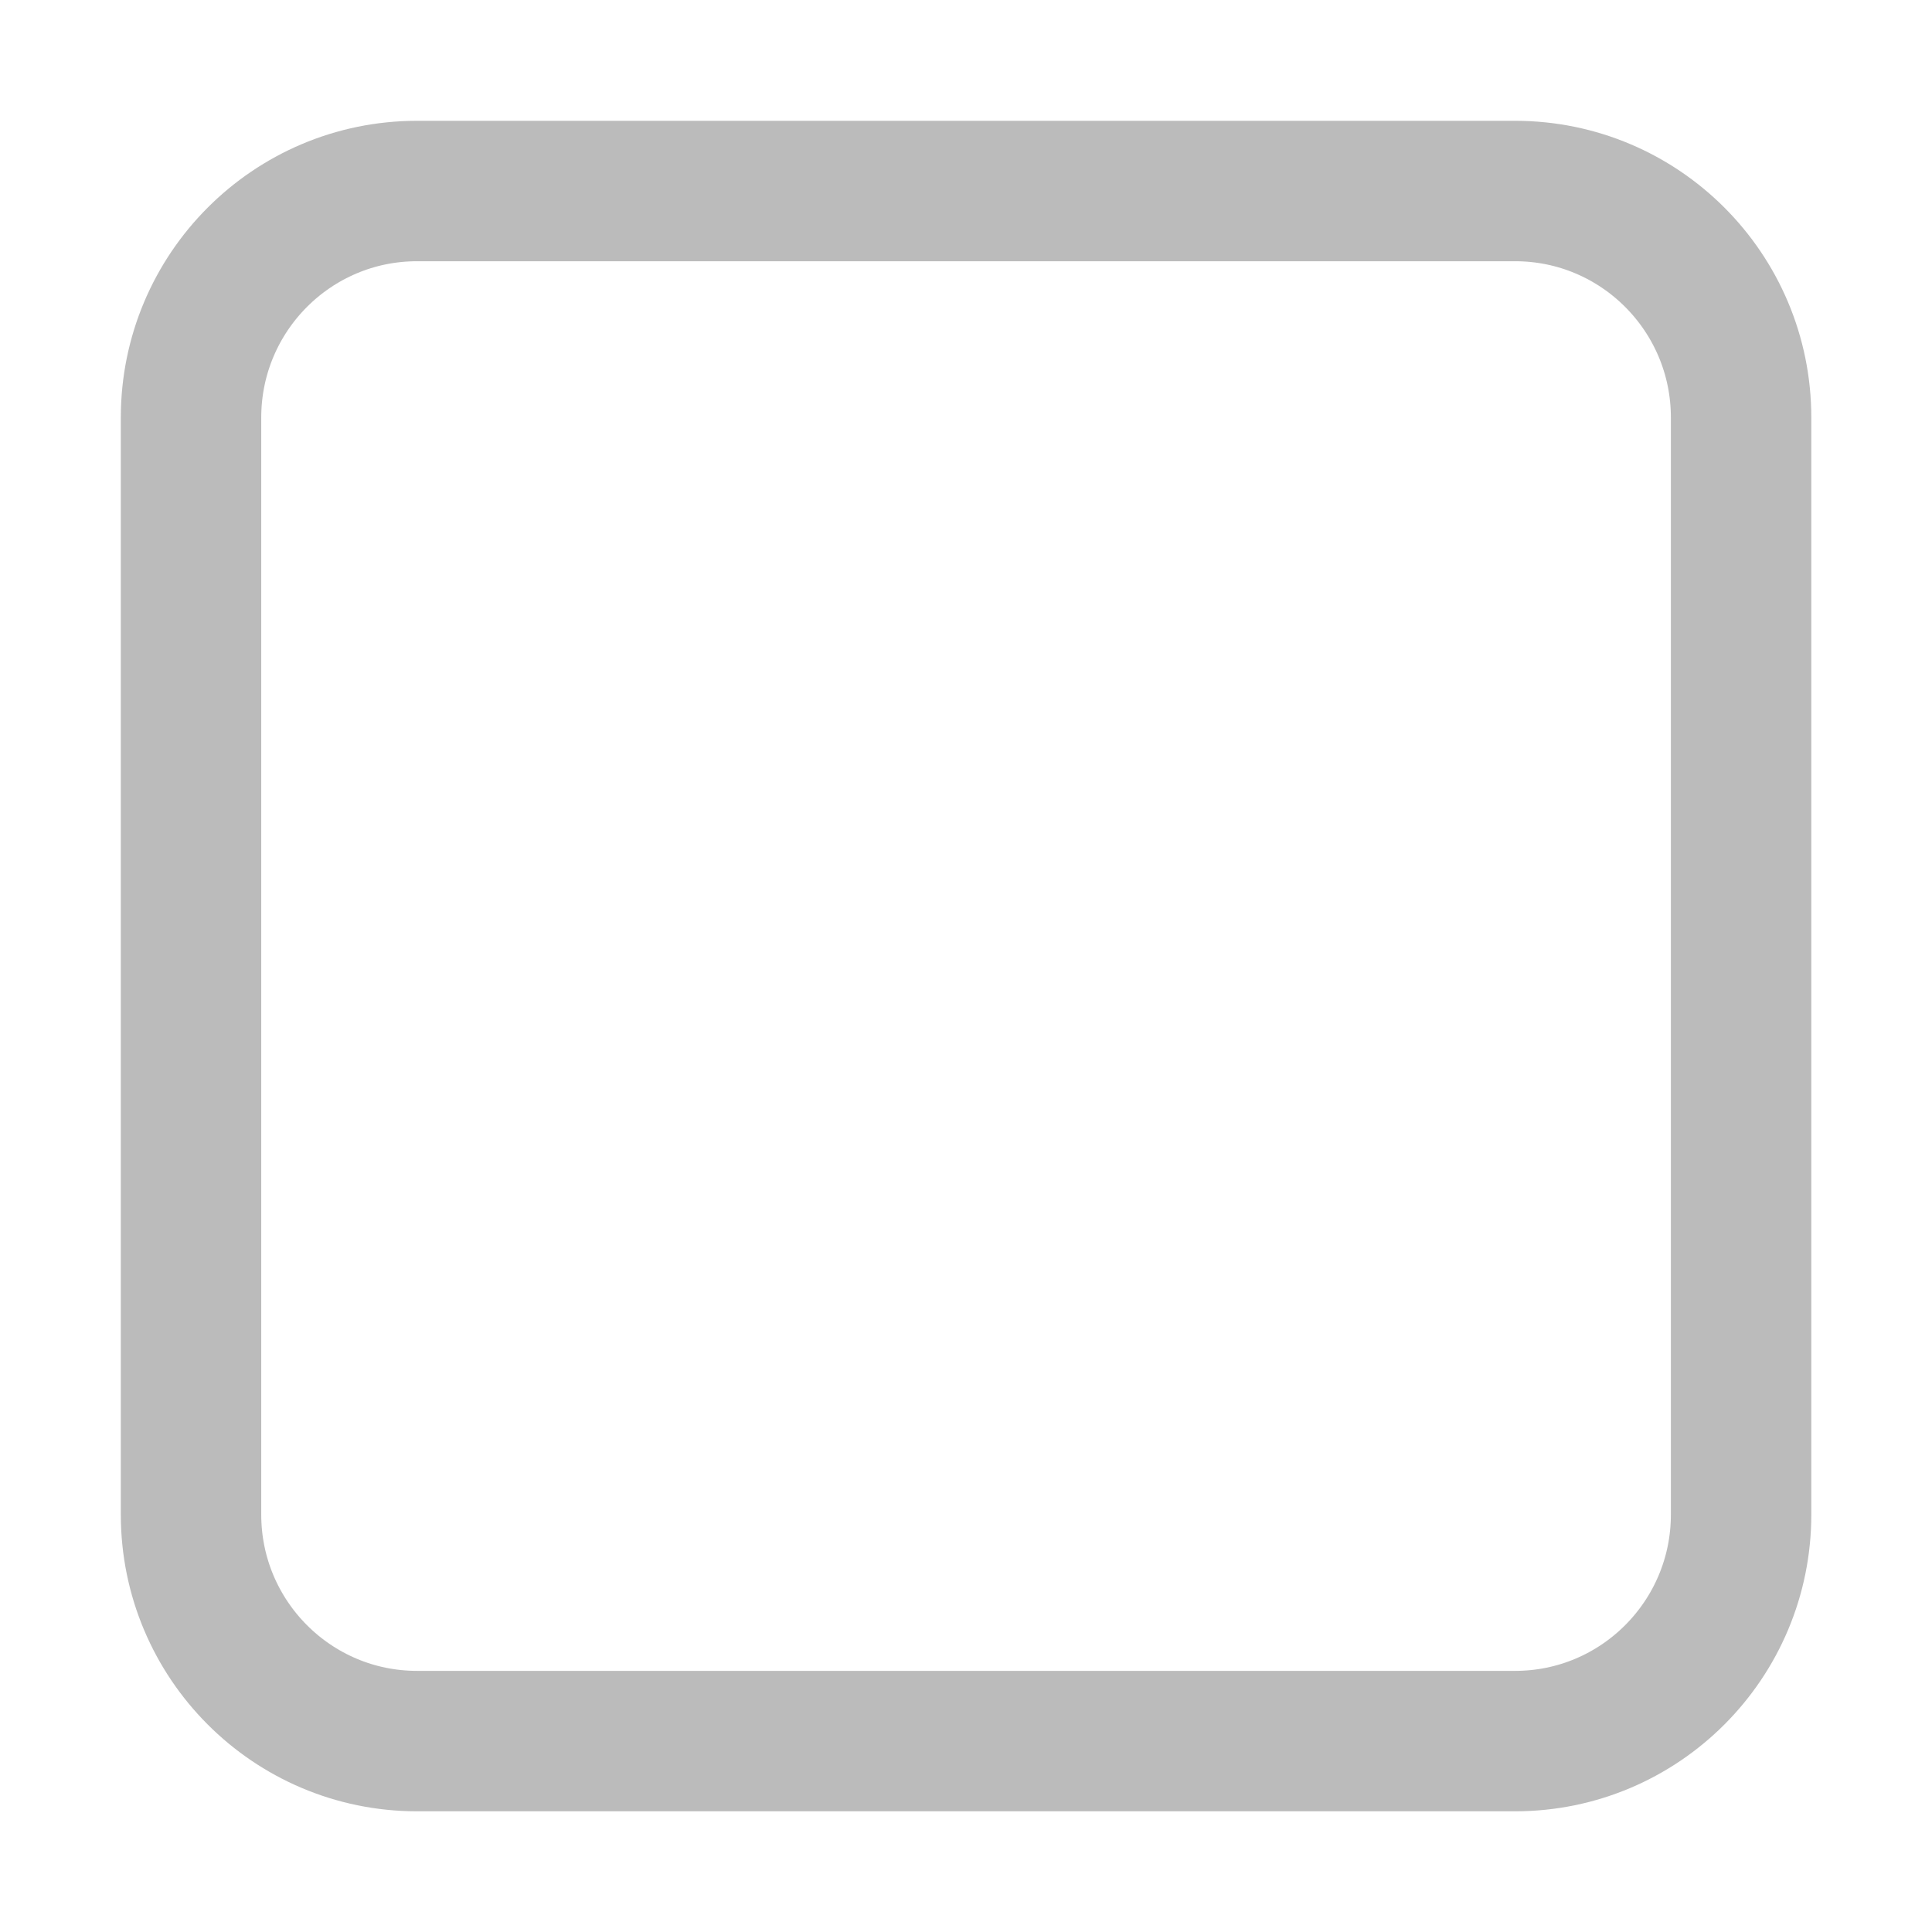
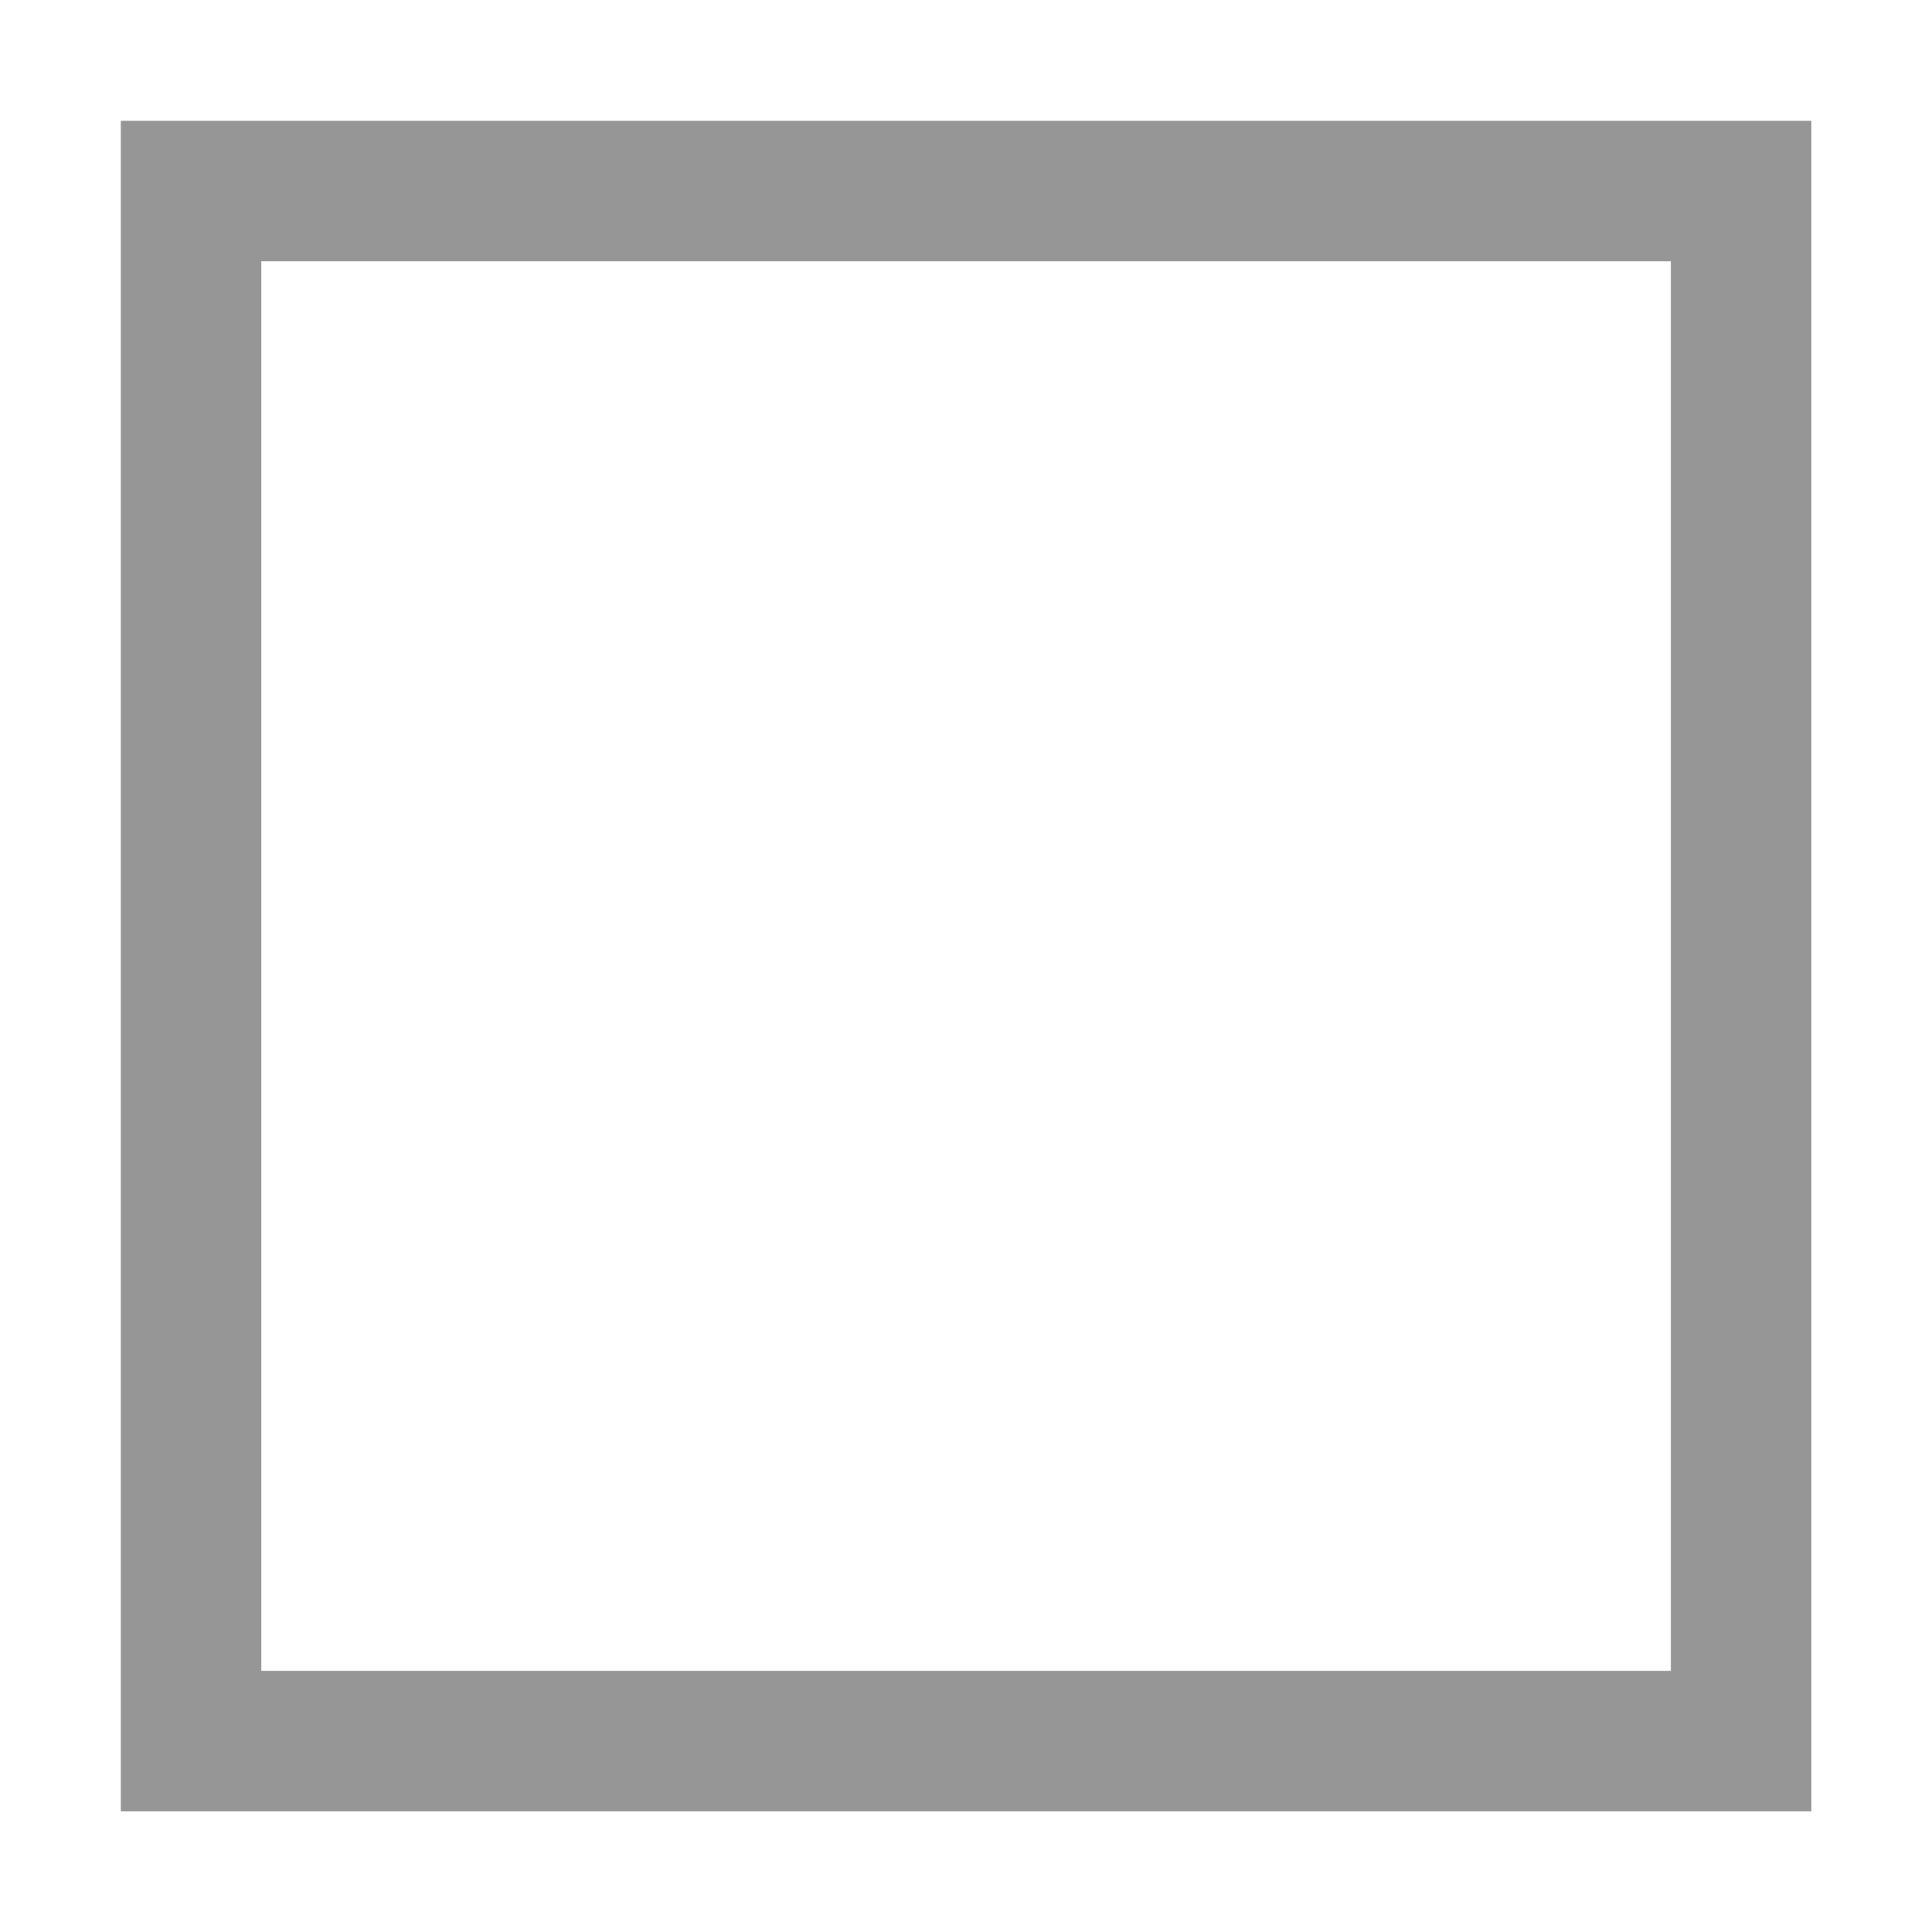
<svg xmlns="http://www.w3.org/2000/svg" xmlns:xlink="http://www.w3.org/1999/xlink" width="16" height="16" id="svg814" version="1.1">
  <defs id="defs816">
    <linearGradient xlink:href="#linearGradient10354-2" id="linearGradient8378" gradientUnits="userSpaceOnUse" gradientTransform="translate(-1609.993,-78.95843)" x1="1205.575" y1="-186.453" x2="1205.575" y2="-202.346" />
    <linearGradient id="linearGradient10354-2">
      <stop id="stop10356-2" offset="0" style="stop-color:#bcbfb8;stop-opacity:1" />
      <stop id="stop10358-2" offset="1" style="stop-color:#ffffff;stop-opacity:1" />
    </linearGradient>
    <linearGradient xlink:href="#linearGradient10332-5" id="linearGradient8380" gradientUnits="userSpaceOnUse" gradientTransform="matrix(0.8494121,0,0,0.8479429,-623.9841,-483.1639)" x1="260.925" y1="233.777" x2="260.925" y2="248.976" />
    <linearGradient id="linearGradient10332-5">
      <stop style="stop-color:#d3d7cf;stop-opacity:1" offset="0" id="stop10334-5" />
      <stop style="stop-color:#8f9985;stop-opacity:1" offset="1" id="stop10336-29" />
    </linearGradient>
    <linearGradient y2="-202.346" x2="1205.575" y1="-186.453" x1="1205.575" gradientTransform="translate(-1609.993,-78.95843)" gradientUnits="userSpaceOnUse" id="linearGradient3951" xlink:href="#linearGradient10354-2" />
    <linearGradient y2="248.976" x2="260.925" y1="233.777" x1="260.925" gradientTransform="matrix(0.8494121,0,0,0.8479429,-623.9841,-483.1639)" gradientUnits="userSpaceOnUse" id="linearGradient3953" xlink:href="#linearGradient10332-5" />
    <linearGradient xlink:href="#linearGradient10332-5-8" id="linearGradient8390" gradientUnits="userSpaceOnUse" gradientTransform="matrix(0.8494121,0,0,0.8479429,-623.9841,-483.1639)" x1="260.925" y1="233.777" x2="260.925" y2="248.976" />
    <linearGradient id="linearGradient10332-5-8">
      <stop style="stop-color:#787878;stop-opacity:1;" offset="0" id="stop10334-5-6" />
      <stop style="stop-color:#858585;stop-opacity:1;" offset="1" id="stop10336-29-0" />
    </linearGradient>
    <linearGradient xlink:href="#linearGradient7346" id="linearGradient7352" x1="5.656" y1="6.391" x2="5.656" y2="9.828" gradientUnits="userSpaceOnUse" />
    <linearGradient id="linearGradient7346">
      <stop style="stop-color:#1969ba;stop-opacity:1" offset="0" id="stop7348" />
      <stop style="stop-color:#145393;stop-opacity:1" offset="1" id="stop7350" />
    </linearGradient>
    <linearGradient gradientTransform="translate(-0.03125,1036.331)" y2="9.828" x2="5.656" y1="6.391" x1="5.656" gradientUnits="userSpaceOnUse" id="linearGradient3432" xlink:href="#linearGradient7346" />
  </defs>
  <g id="layer1" transform="translate(0,-1036.362)">
-     <rect transform="scale(1,-1)" style="opacity:0.5;color:#000000;fill:none;stroke:#787878;stroke-width:1.163;stroke-opacity:1;marker:none;visibility:visible;display:inline;overflow:visible;enable-background:accumulate" id="rect16897" width="12.837" height="12.837" x="1.582" y="-1050.781" rx="1.872" ry="1.876" />
+     <rect transform="scale(1,-1)" style="opacity:0.5;color:#000000;fill:none;stroke:#2e2e2e;stroke-width:1.163;stroke-opacity:1;marker:none;visibility:visible;display:inline;overflow:visible;enable-background:accumulate;stroke-miterlimit:4;stroke-dasharray:none" id="rect16897" width="12.837" height="12.837" x="1.582" y="-1050.781" />
  </g>
</svg>
